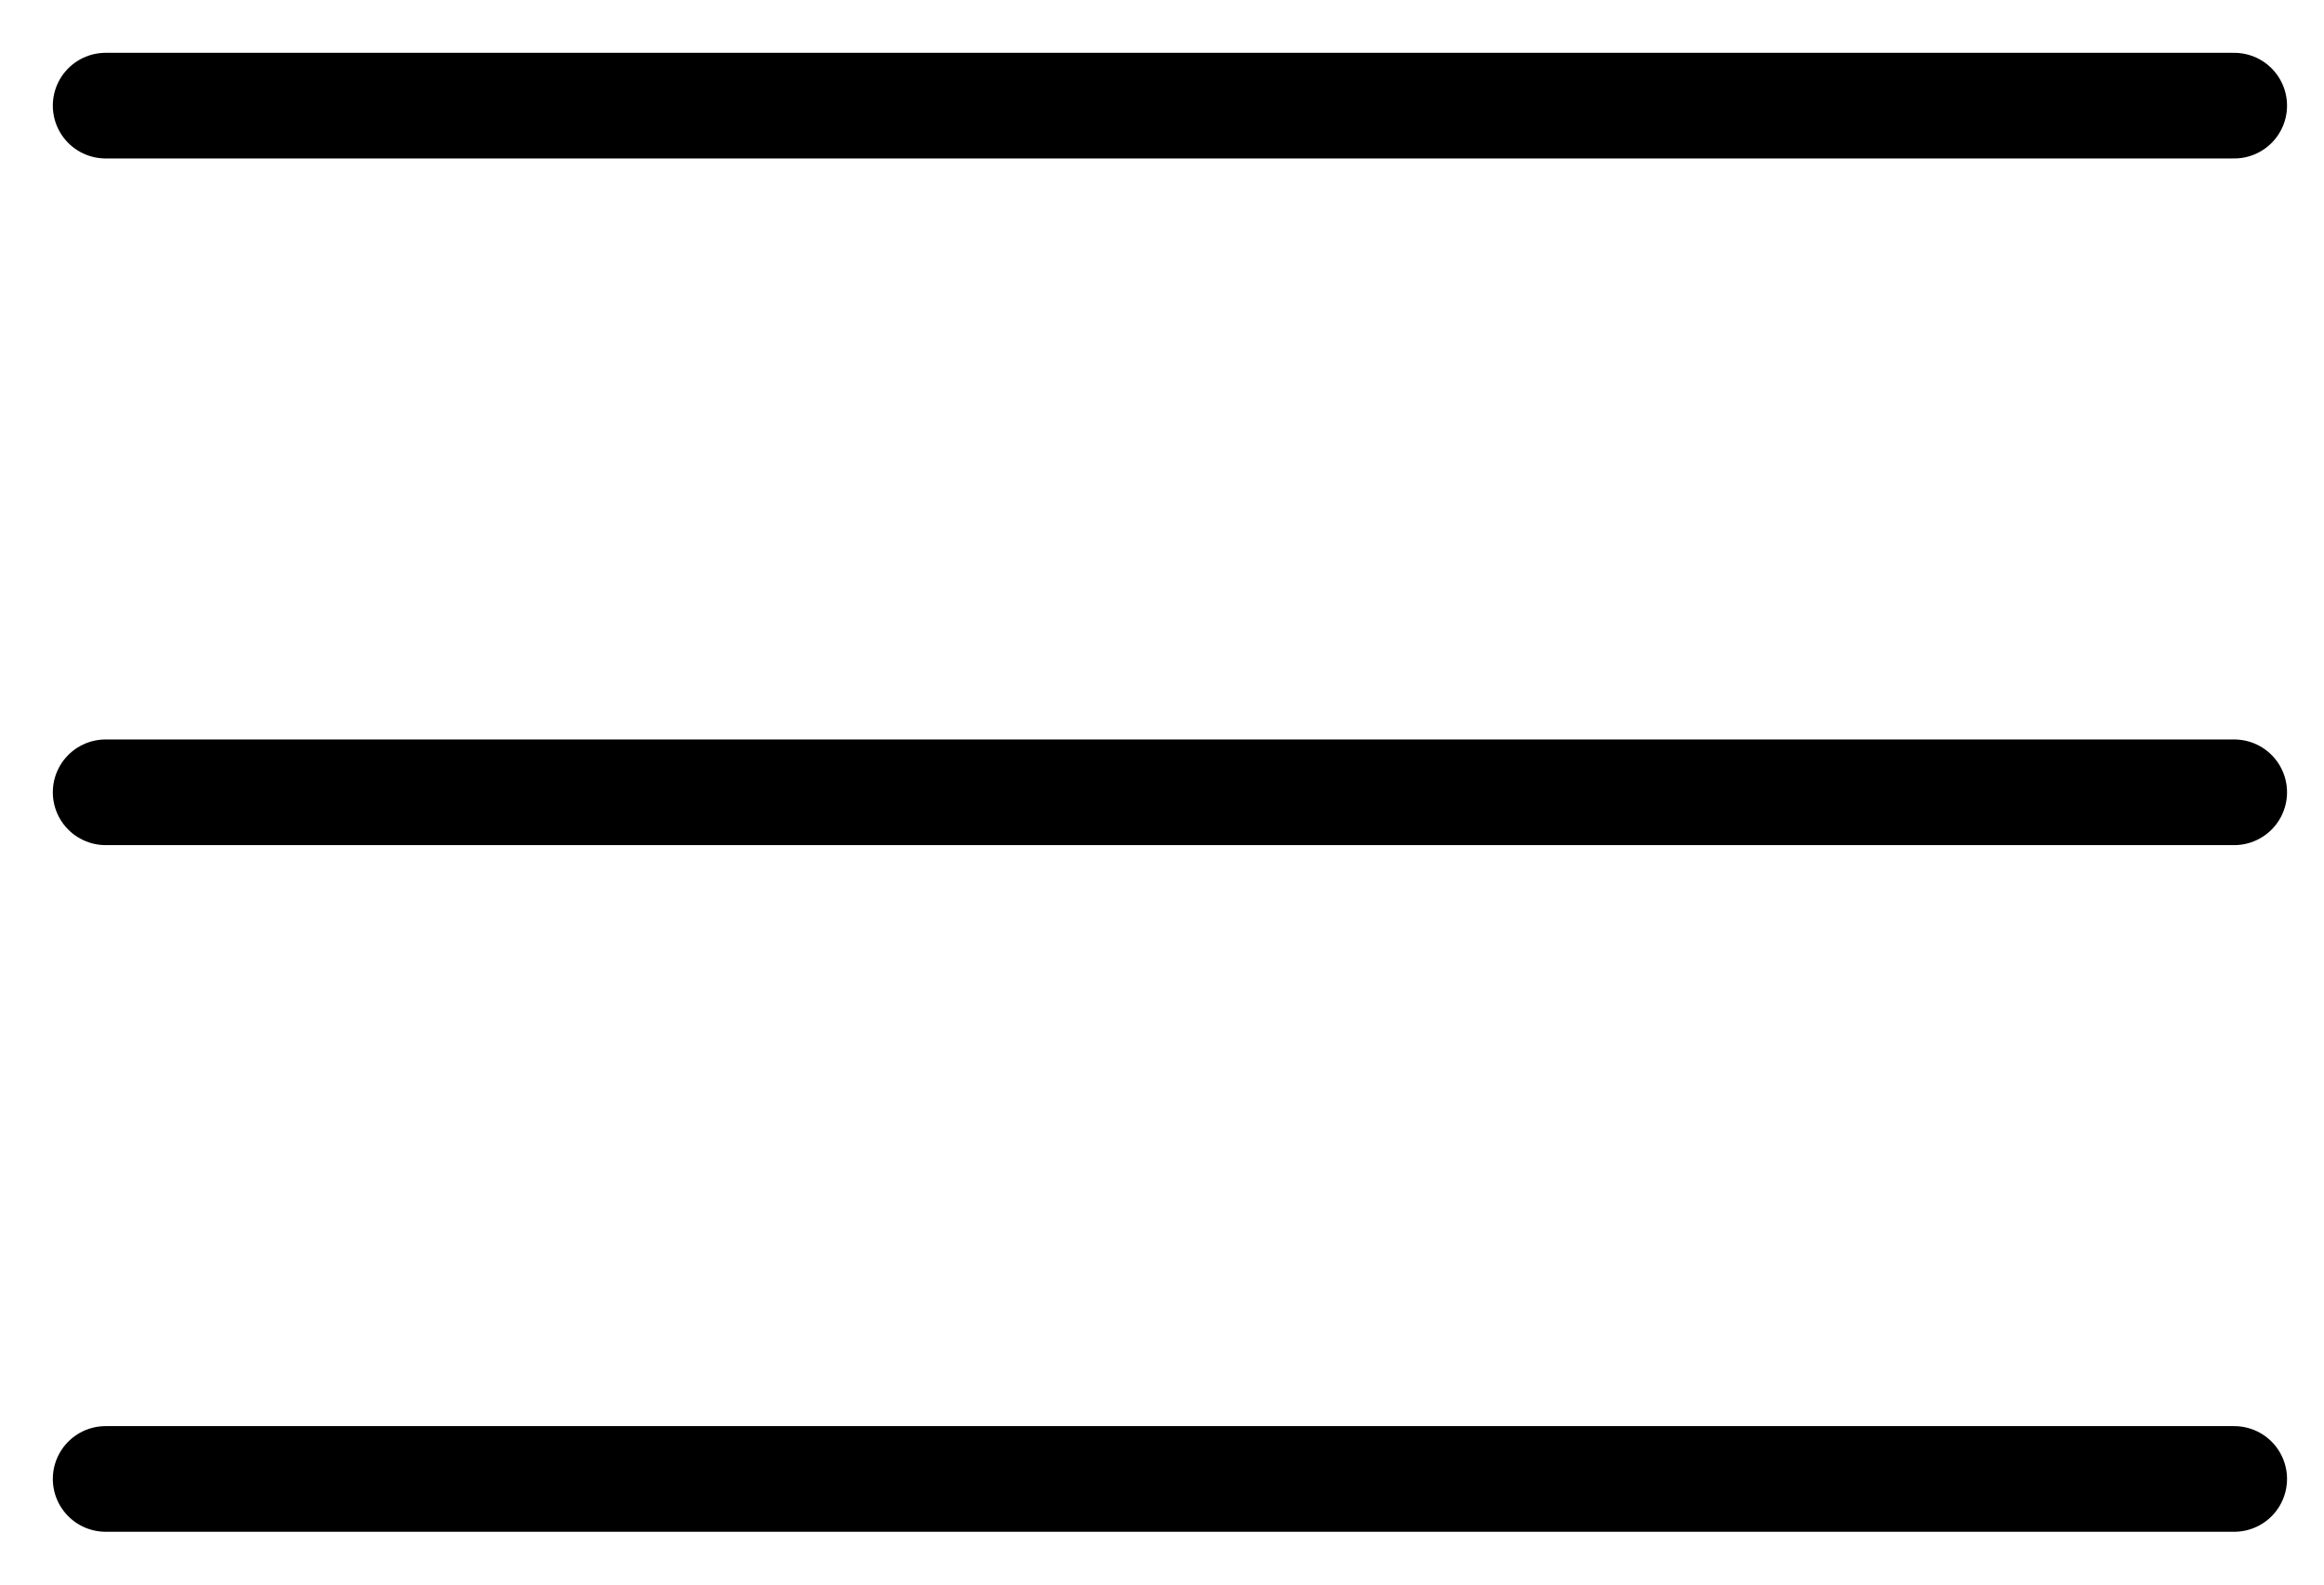
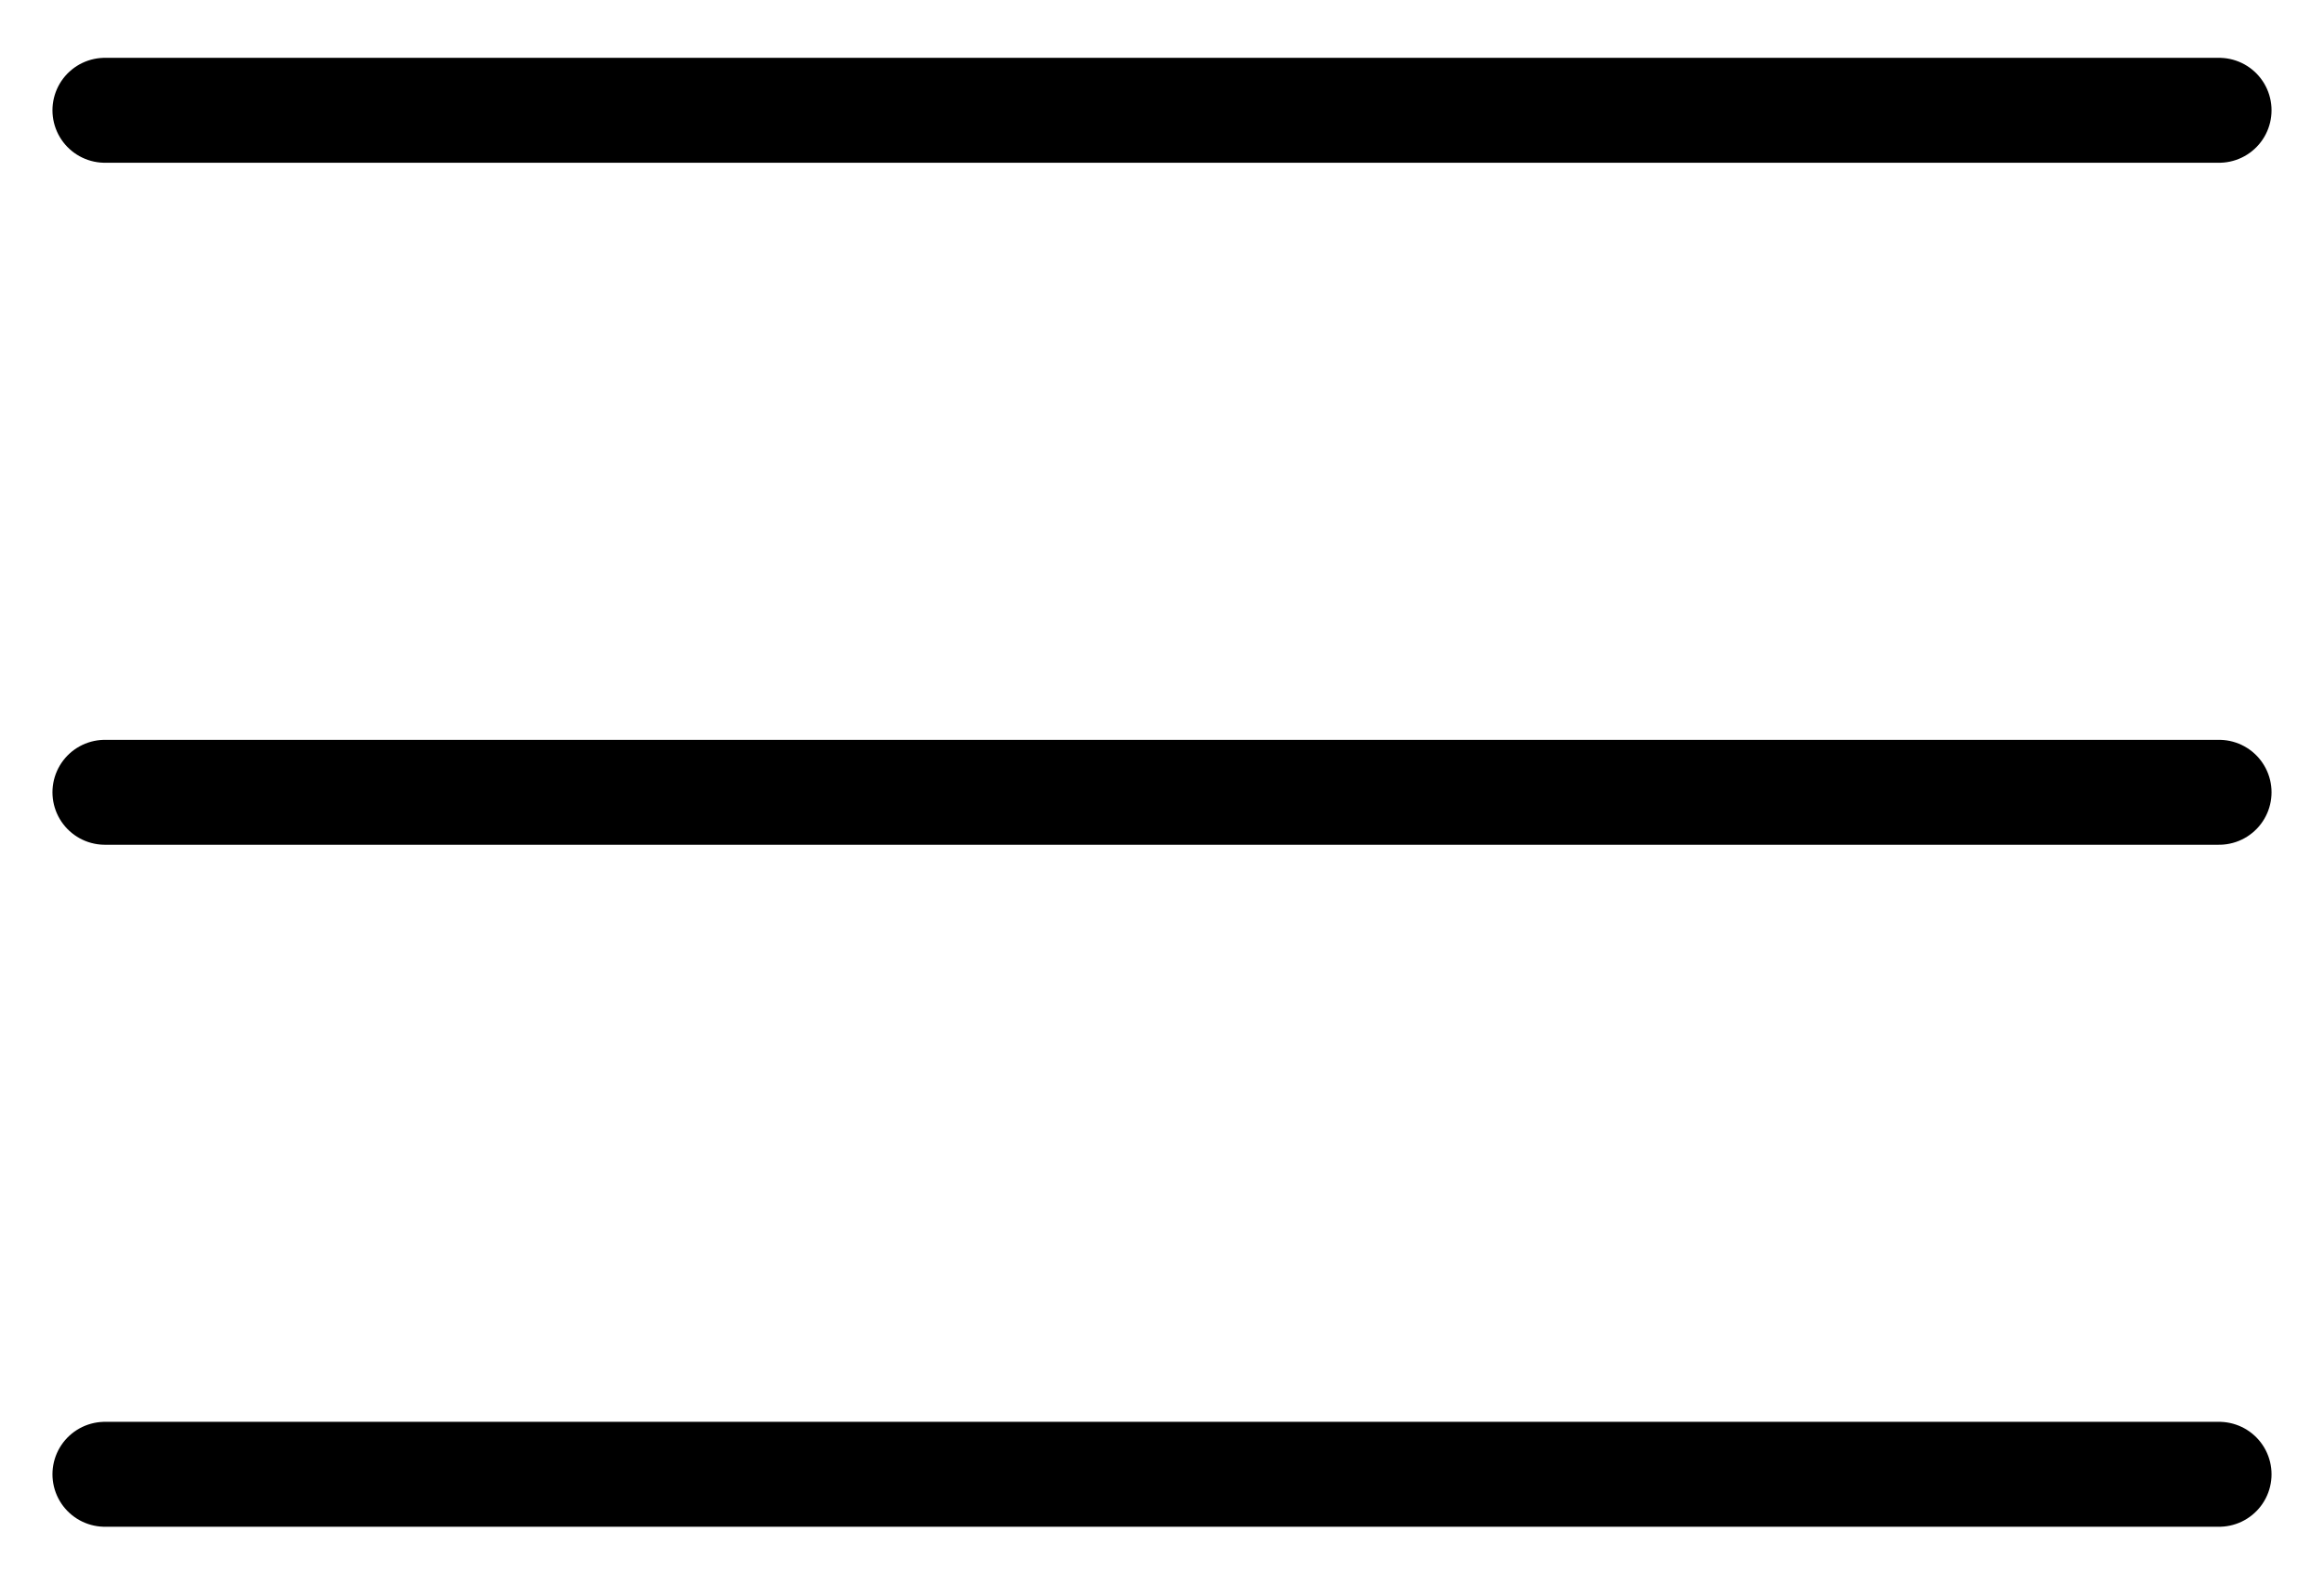
- <svg xmlns="http://www.w3.org/2000/svg" width="22" height="15" viewBox="0 0 22 15" fill="none">
-   <path d="M1 1H21.15" stroke="black" stroke-linecap="round" />
-   <path d="M1 7.5H21.15" stroke="black" stroke-linecap="round" />
-   <path d="M1 14H21.15" stroke="black" stroke-linecap="round" />
+ <svg xmlns="http://www.w3.org/2000/svg" width="22" height="15" viewBox="0 0 22.15 15" fill="none">
+   <path d="M1 1H21.15" stroke="currentColor" stroke-linecap="round" />
+   <path d="M1 7.5H21.15" stroke="currentColor" stroke-linecap="round" />
+   <path d="M1 14H21.15" stroke="currentColor" stroke-linecap="round" />
</svg>
